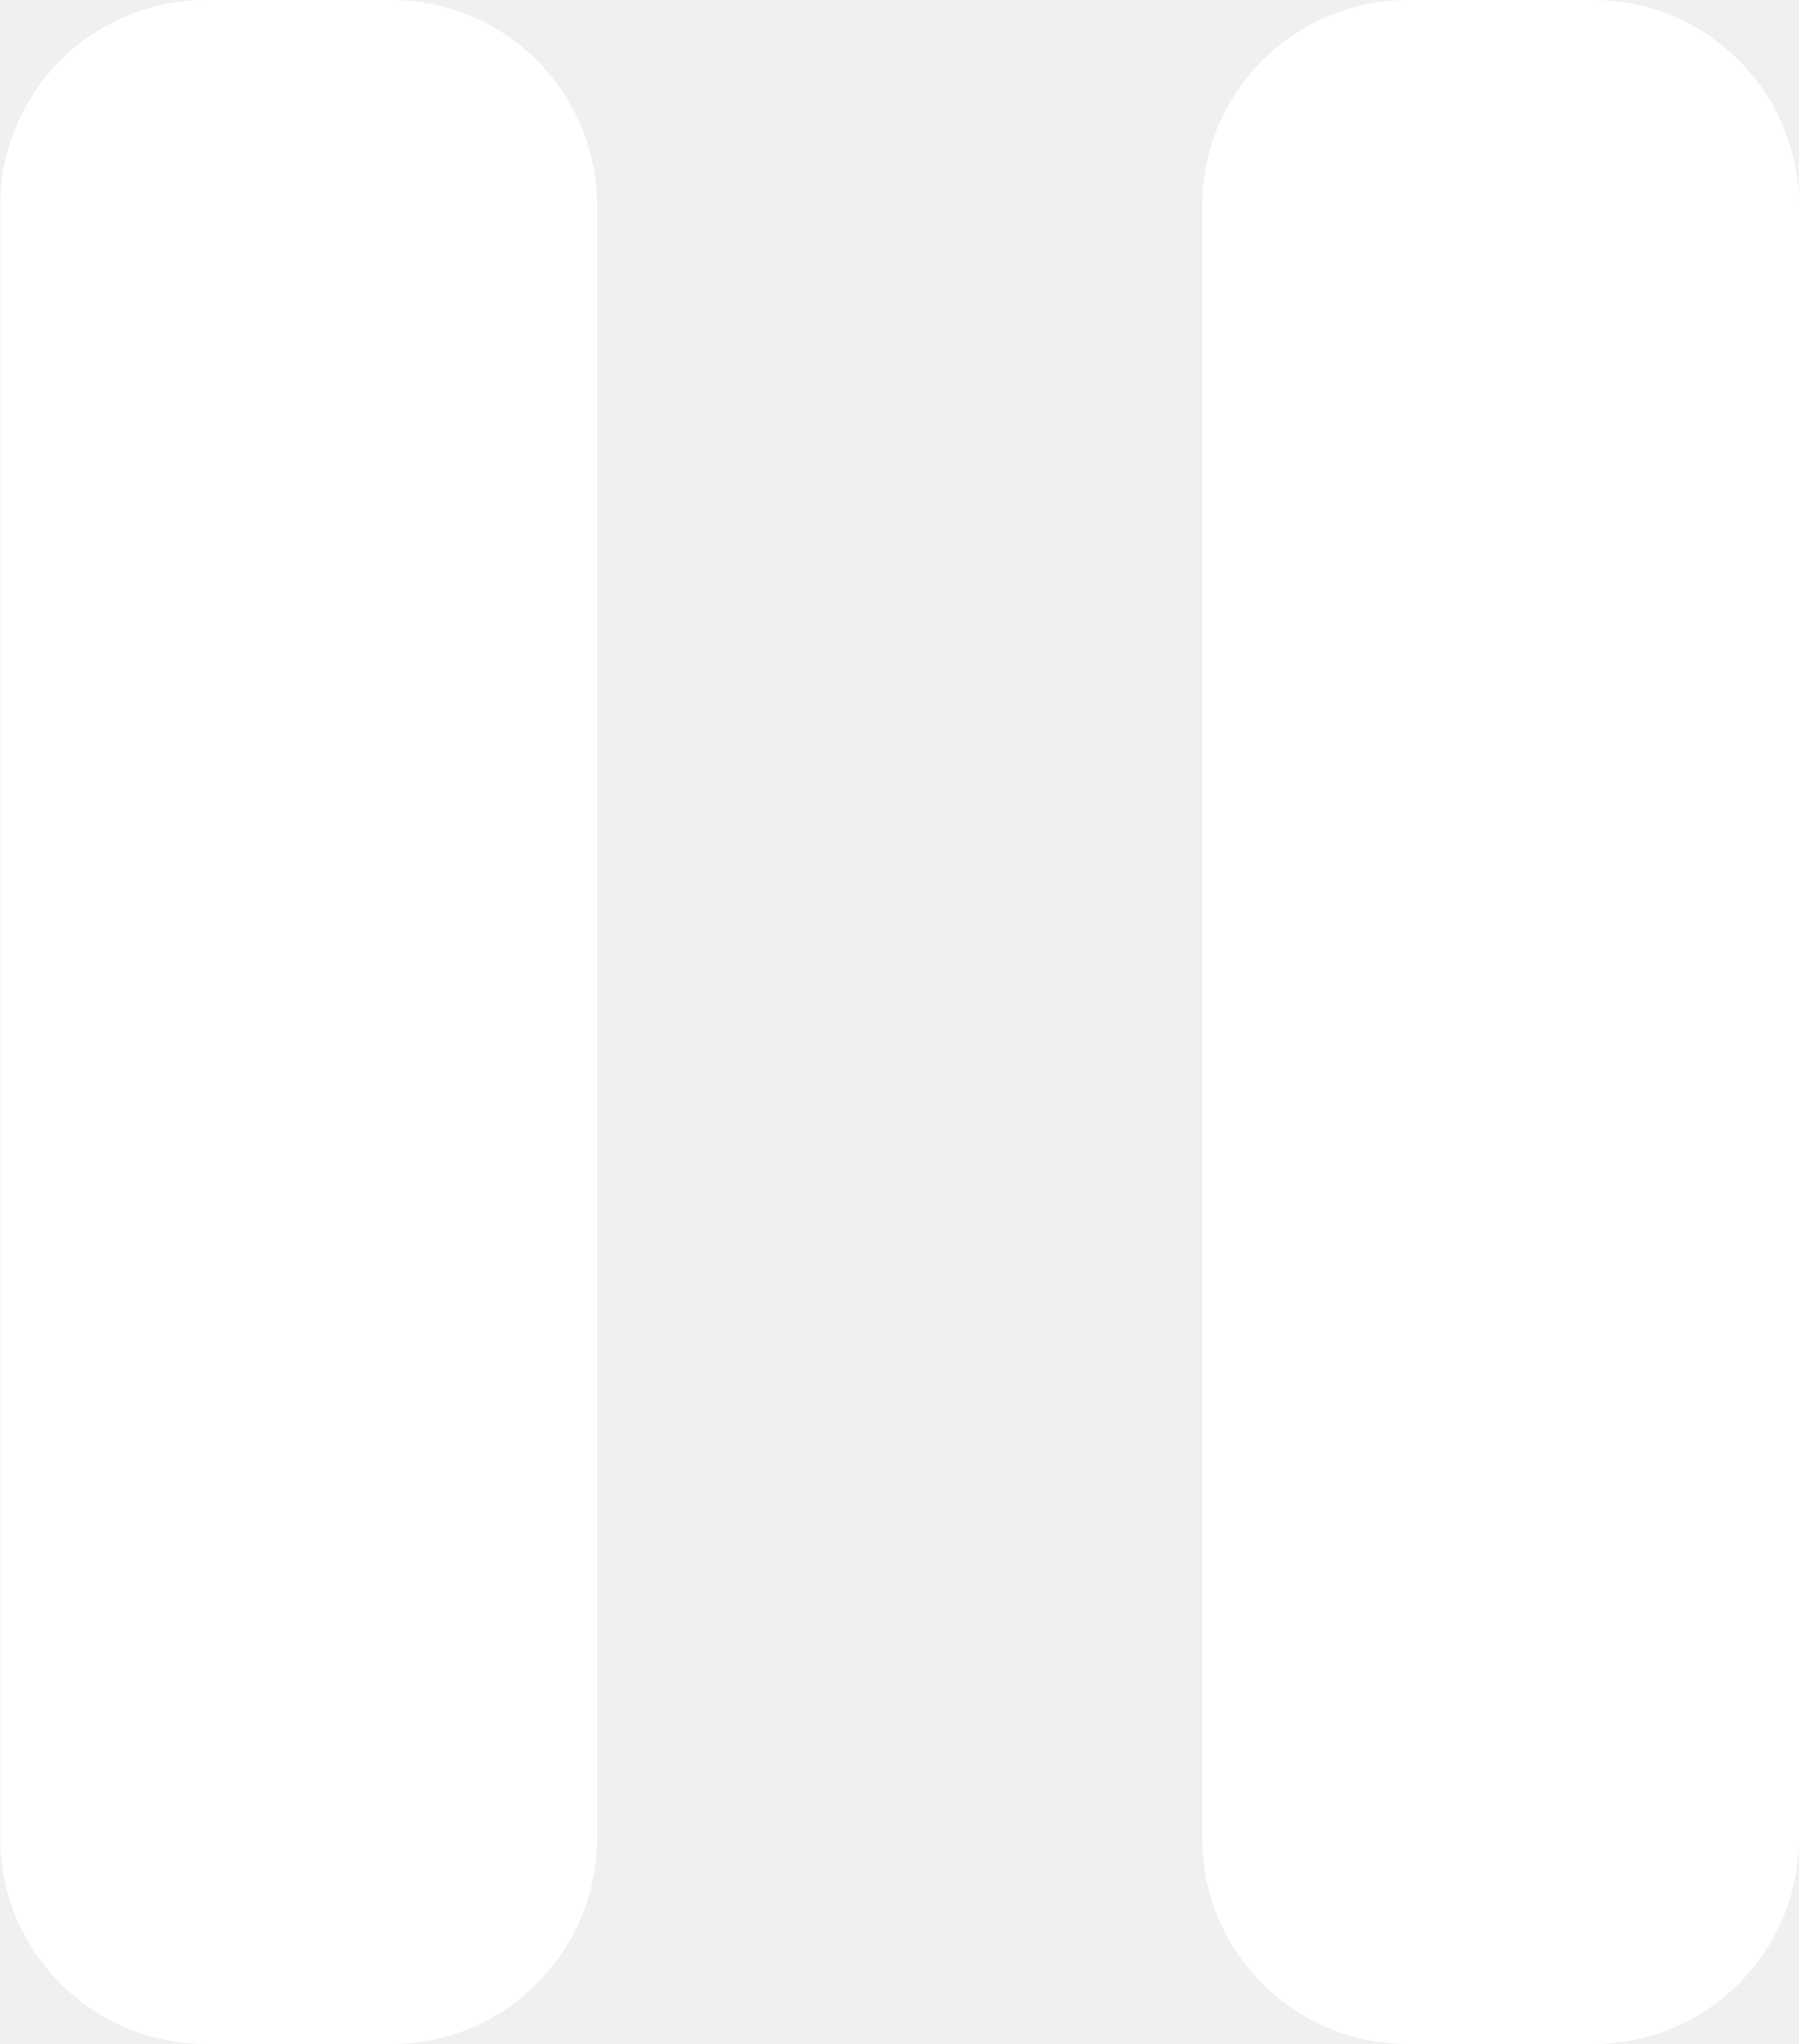
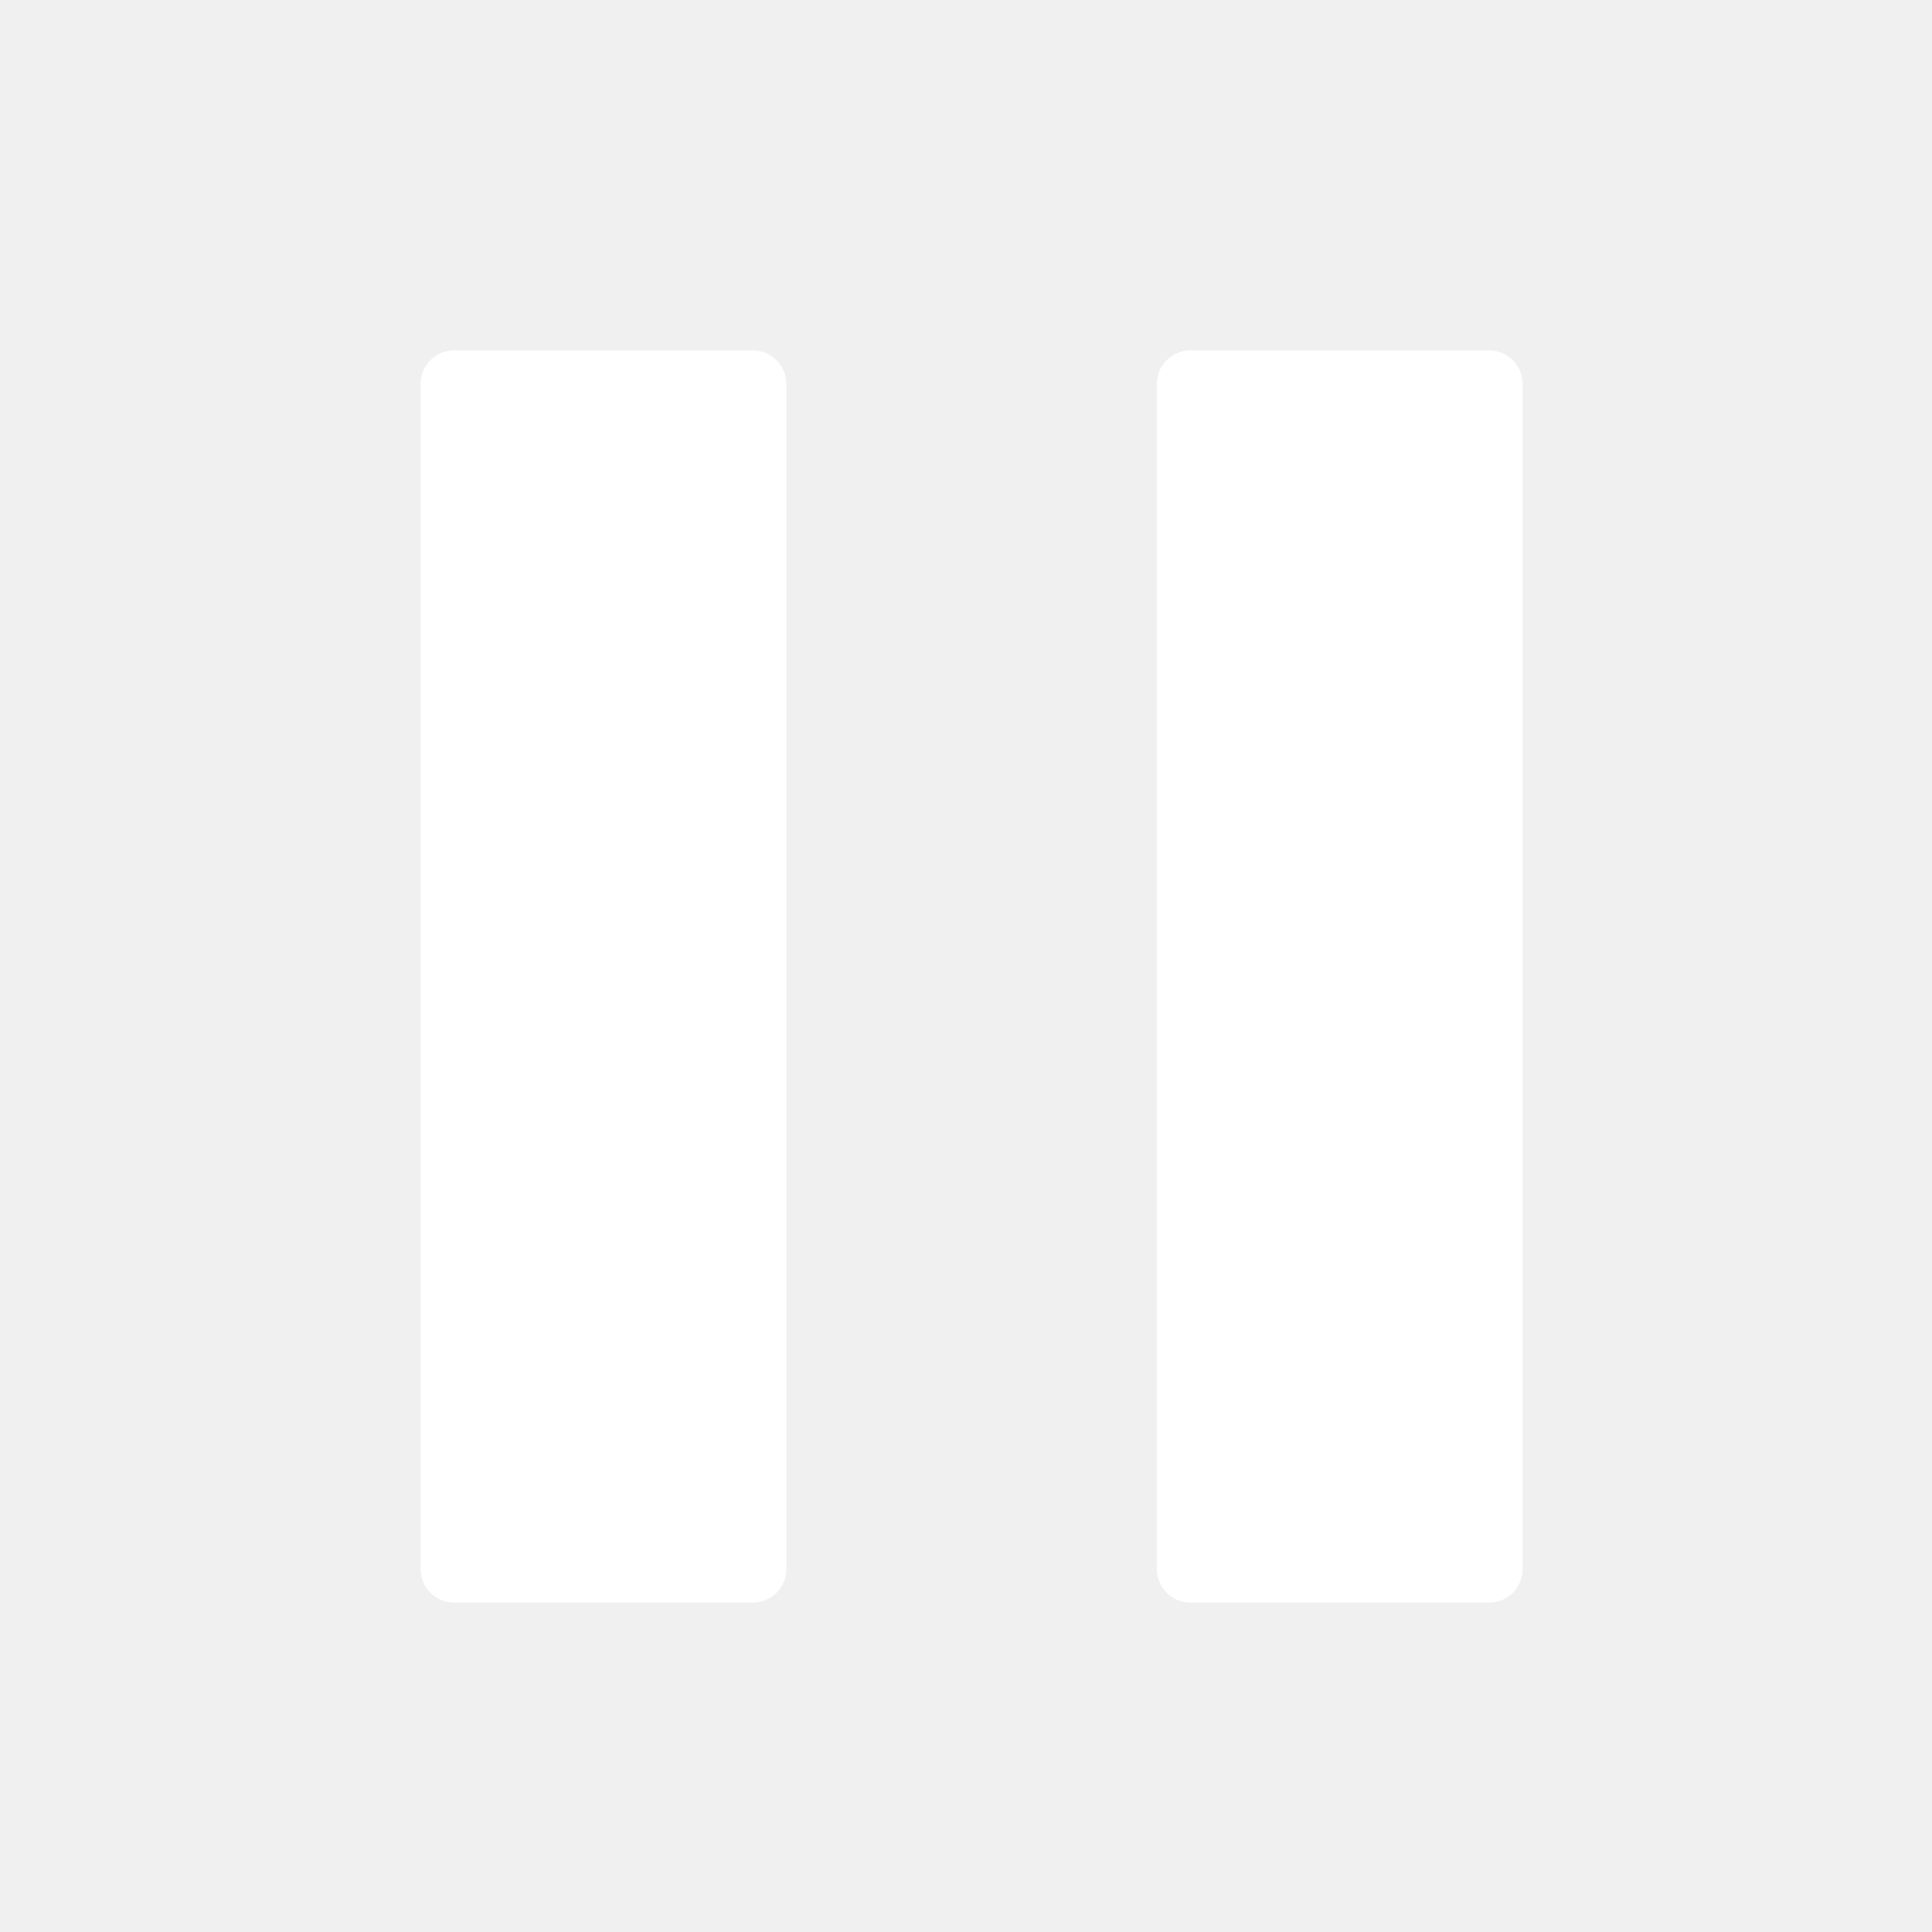
- <svg xmlns="http://www.w3.org/2000/svg" viewBox="0 0 71.5 81.25">
-   <defs>
-     <style>.cls-1{fill:#fff;}</style>
-   </defs>
-   <g id="Calque_2" data-name="Calque 2">
-     <g id="PICTOS">
-       <g id="Pause">
-         <rect class="cls-1" x="-28.76" y="28.76" width="81.25" height="23.72" rx="8.18" ry="8.18" transform="translate(52.49 28.76) rotate(90)" />
-         <rect class="cls-1" x="19.01" y="28.76" width="81.25" height="23.72" rx="8.18" ry="8.18" transform="translate(100.26 -19.01) rotate(90)" />
-       </g>
-     </g>
+ <svg xmlns="http://www.w3.org/2000/svg" version="1.1" id="Calque_1" x="0px" y="0px" viewBox="0 0 90 90" enable-background="new 0 0 90 90" xml:space="preserve">
+   <g id="Pause_2_">
+     <path fill="#FFFFFF" d="M19.596,73.101V17.875c0-0.857,0.695-1.552,1.552-1.552h13.928c0.857,0,1.552,0.695,1.552,1.552v55.226   c0,0.857-0.695,1.552-1.552,1.552H21.149C20.291,74.653,19.596,73.958,19.596,73.101z" />
+     <path fill="#FFFFFF" d="M53.894,73.101V17.875c0-0.857,0.695-1.552,1.552-1.552h13.928c0.857,0,1.552,0.695,1.552,1.552v55.226   c0,0.857-0.695,1.552-1.552,1.552H55.447C54.589,74.654,53.894,73.959,53.894,73.101z" />
  </g>
</svg>
